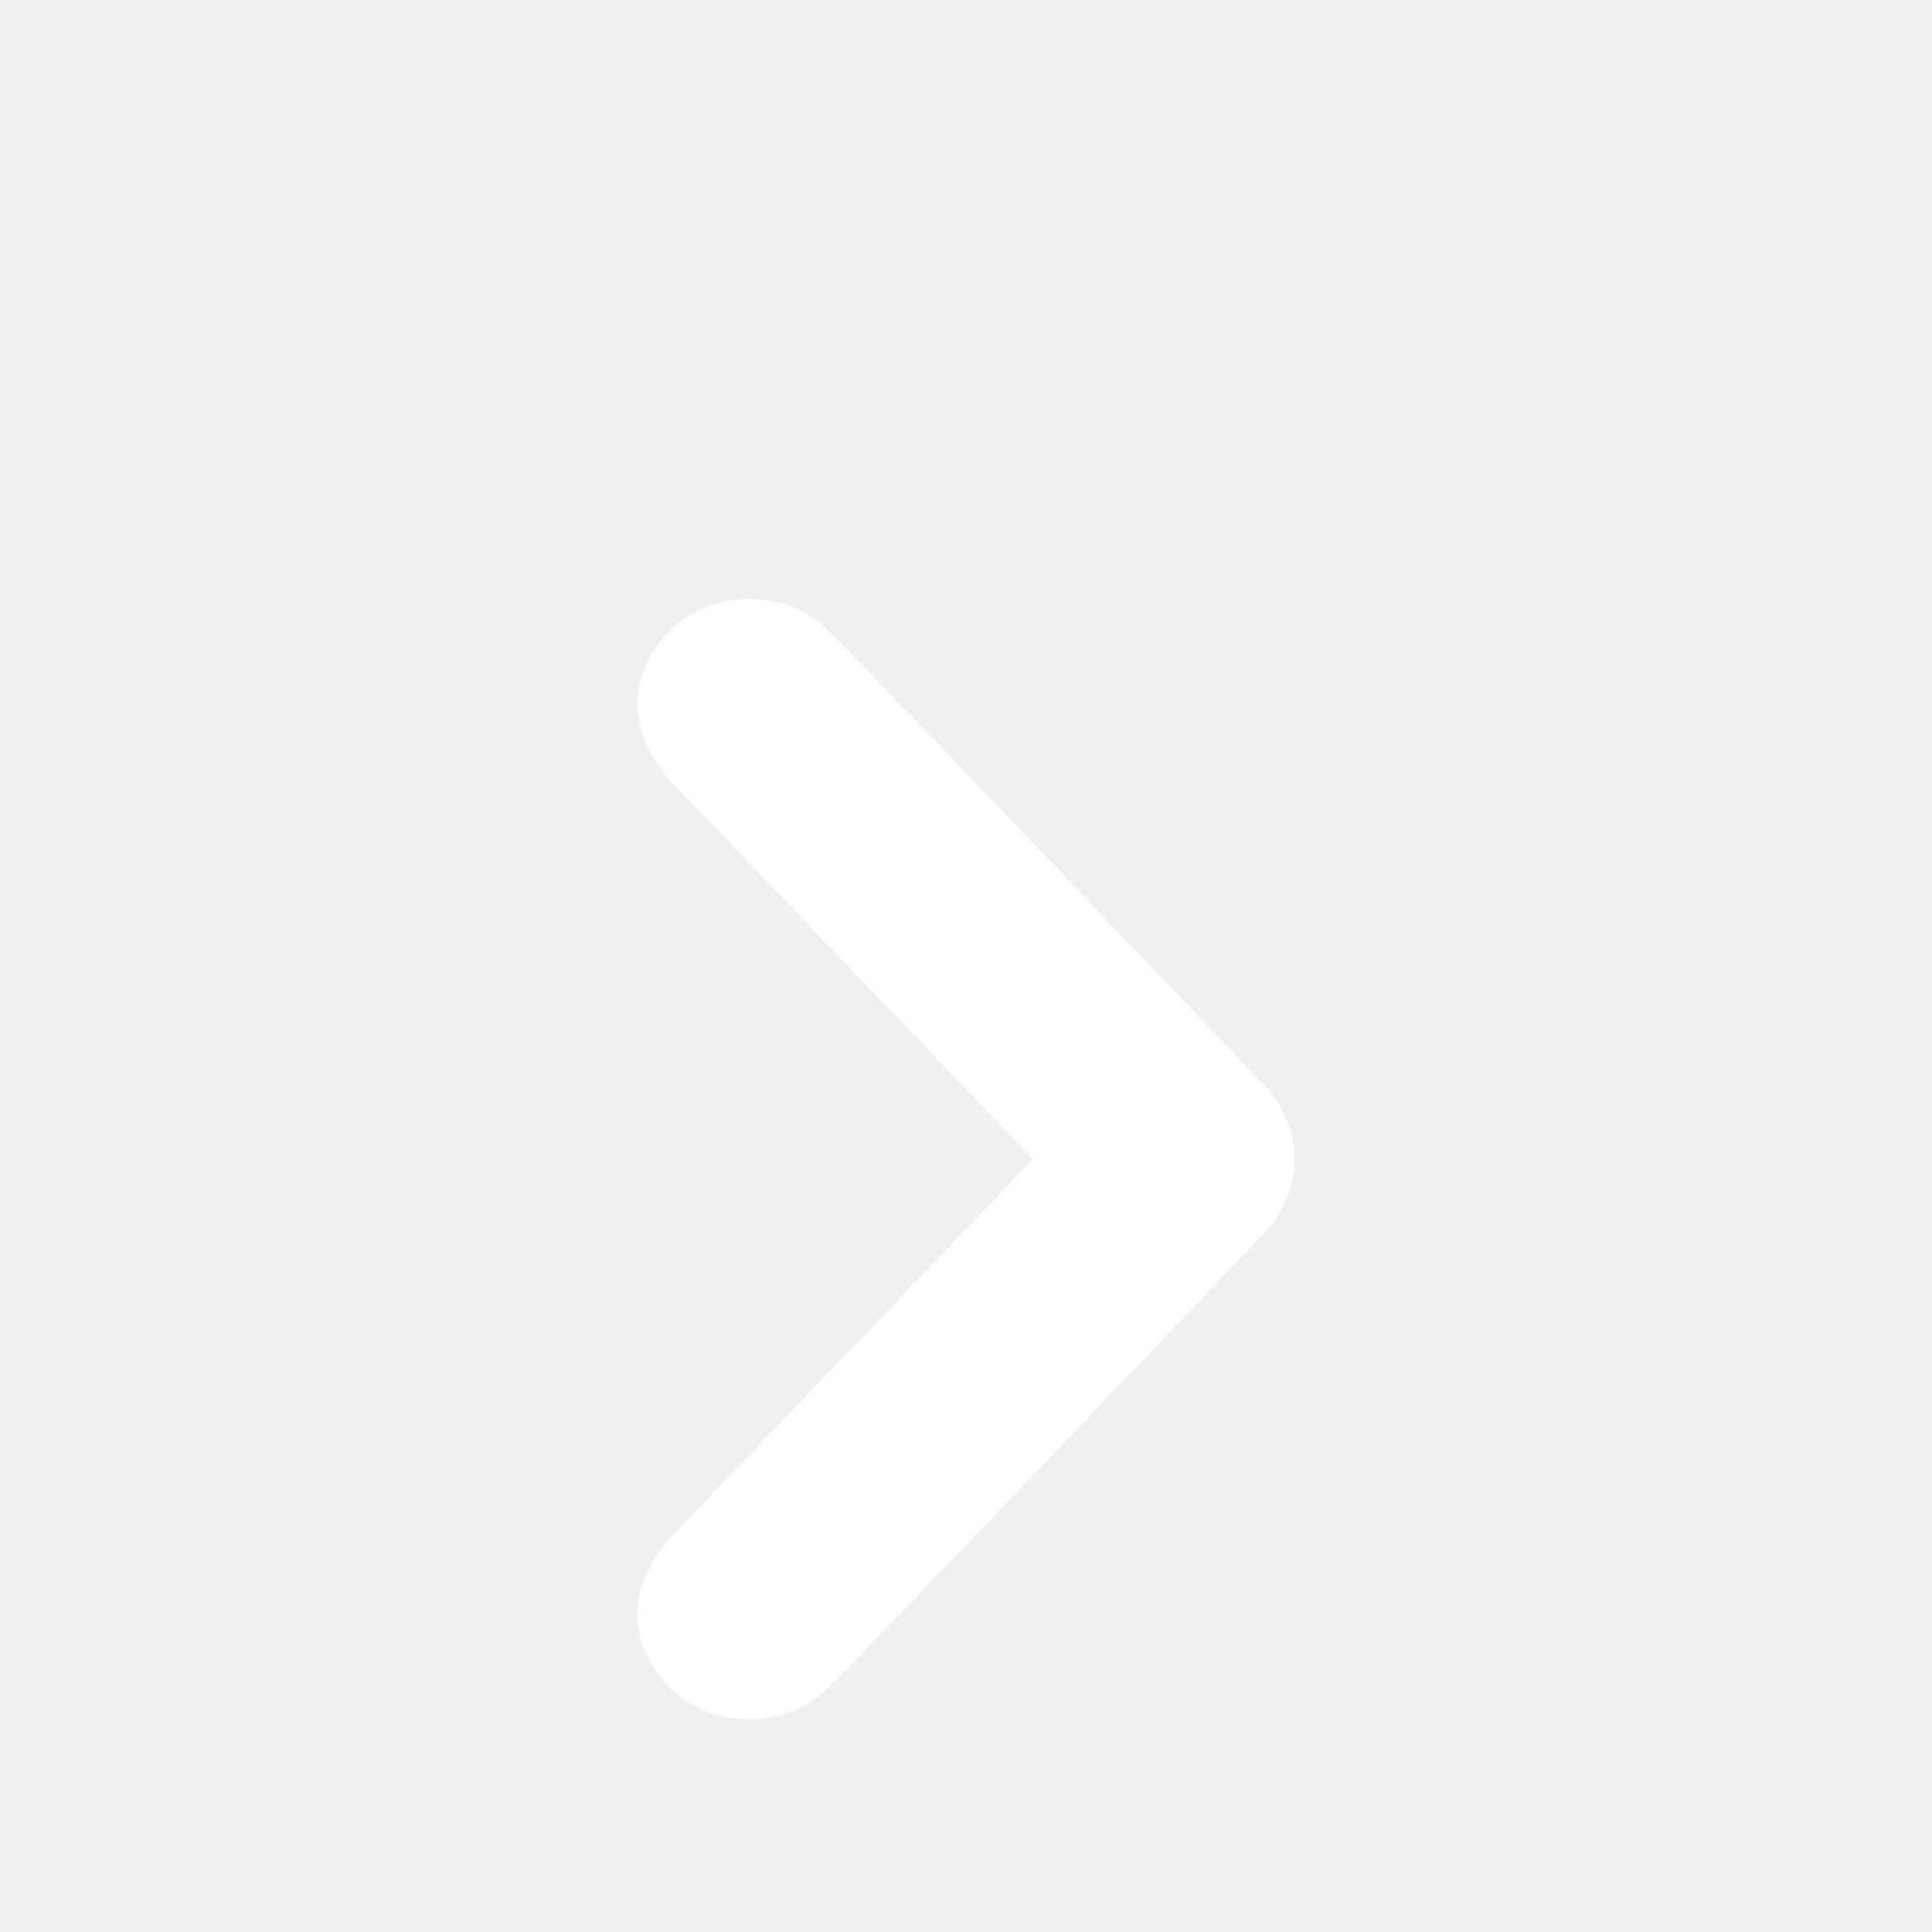
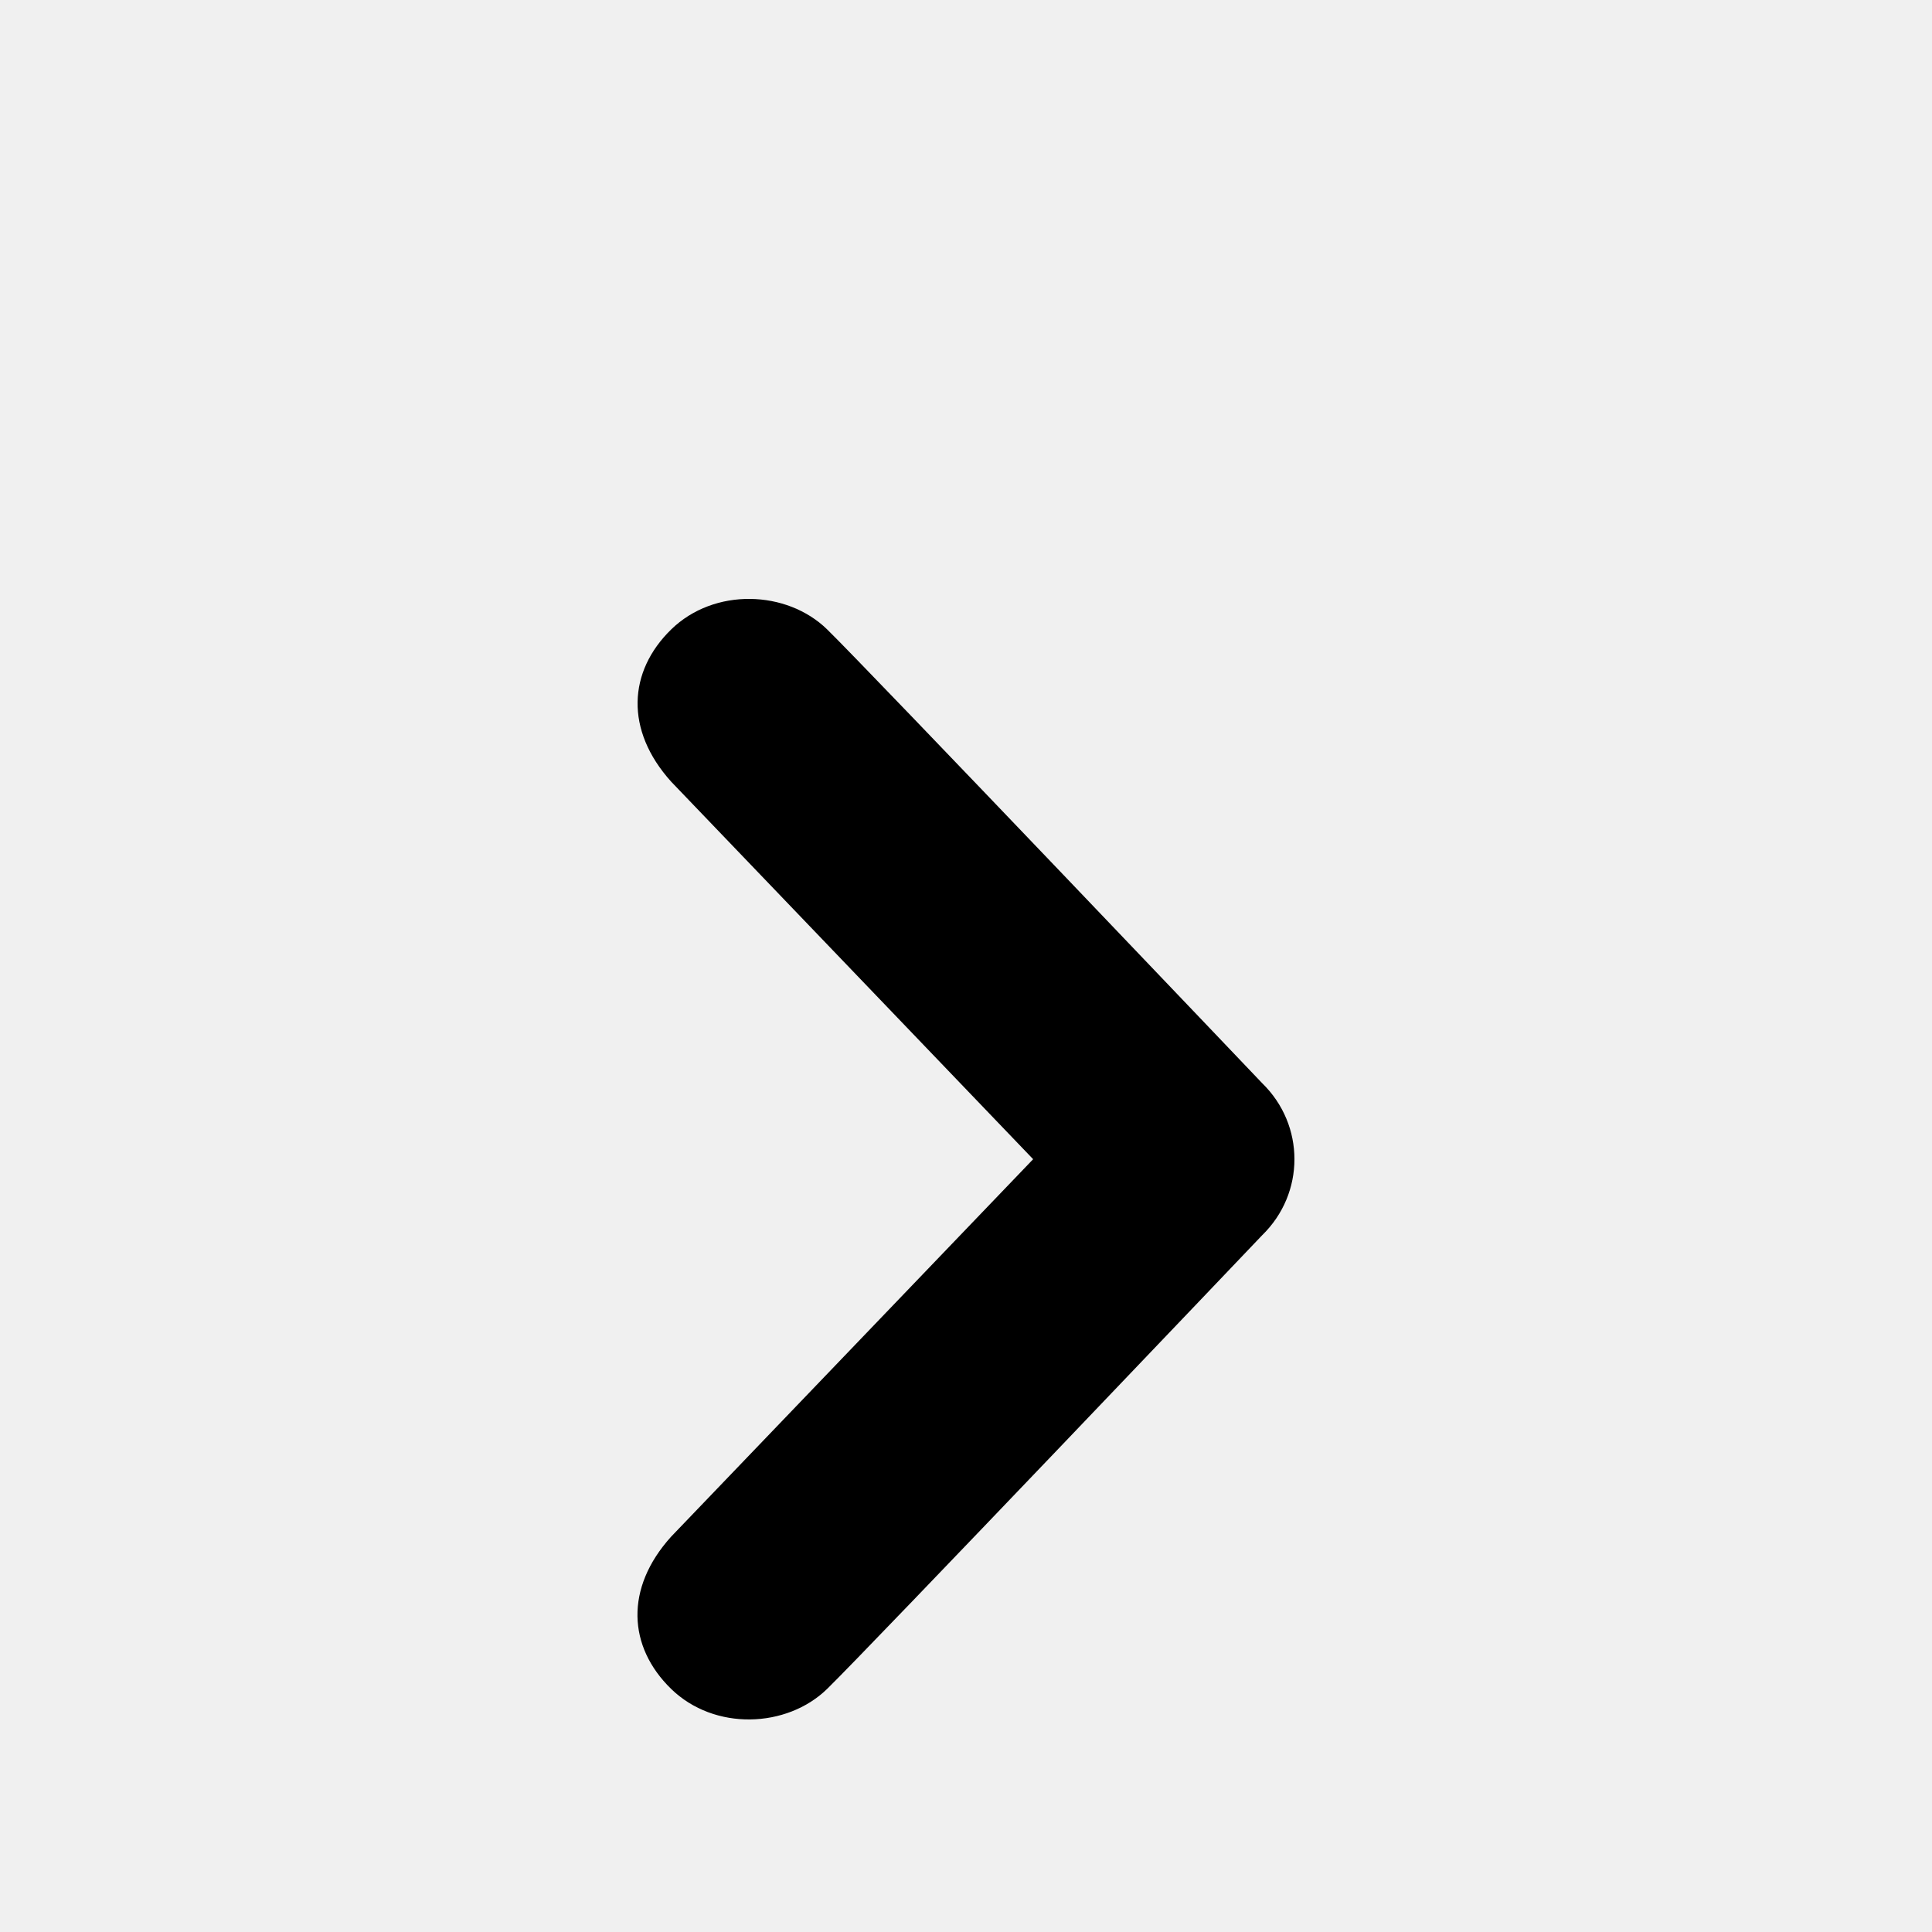
<svg xmlns="http://www.w3.org/2000/svg" version="1.1" width="20" height="20" viewBox="0 0 20 16">
-   <path d="M8.563 4.516c0.418 0.408 4.502 4.696 4.502 4.696 0.224 0.218 0.335 0.503 0.335 0.788s-0.111 0.57-0.335 0.788c0 0-4.084 4.288-4.502 4.695-0.418 0.408-1.169 0.436-1.616 0s-0.481-1.042 0-1.575l3.748-3.908-3.747-3.908c-0.481-0.534-0.446-1.141 0-1.576s1.198-0.408 1.615 0z" fill="#FFFFFF" />
+   <path d="M8.563 4.516c0.418 0.408 4.502 4.696 4.502 4.696 0.224 0.218 0.335 0.503 0.335 0.788s-0.111 0.57-0.335 0.788c0 0-4.084 4.288-4.502 4.695-0.418 0.408-1.169 0.436-1.616 0s-0.481-1.042 0-1.575l3.748-3.908-3.747-3.908c-0.481-0.534-0.446-1.141 0-1.576s1.198-0.408 1.615 0z" />
</svg>
